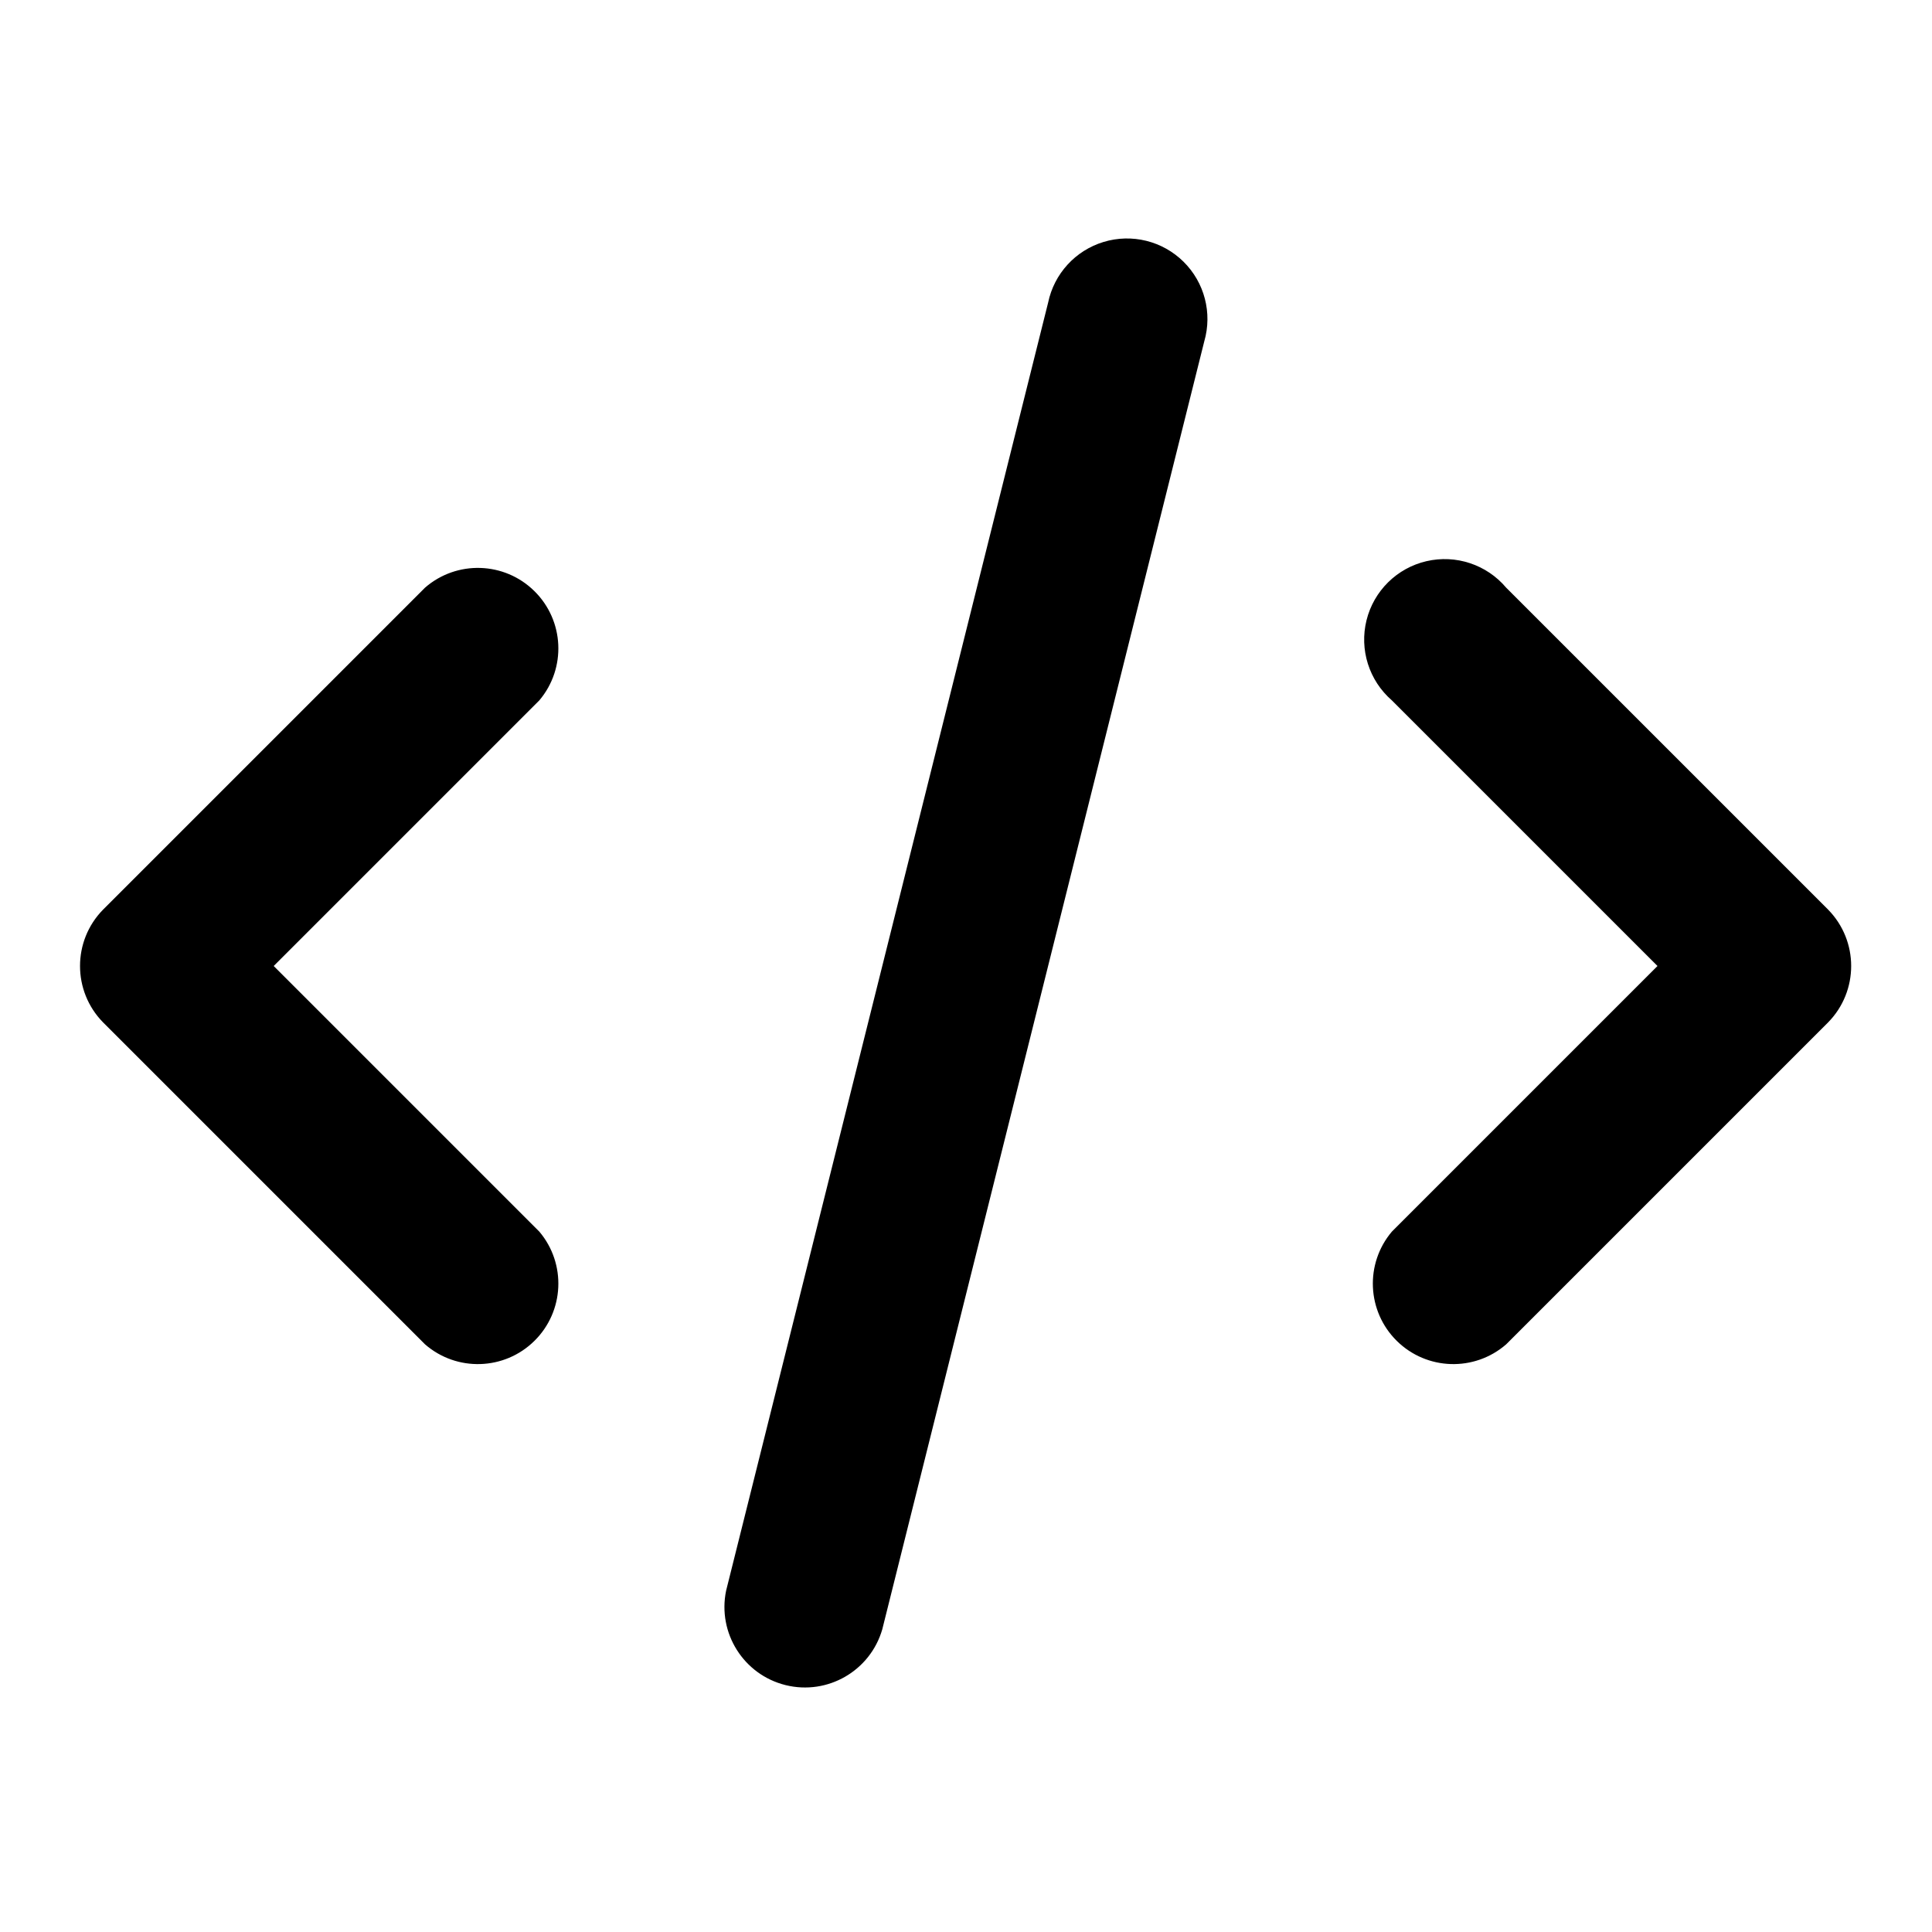
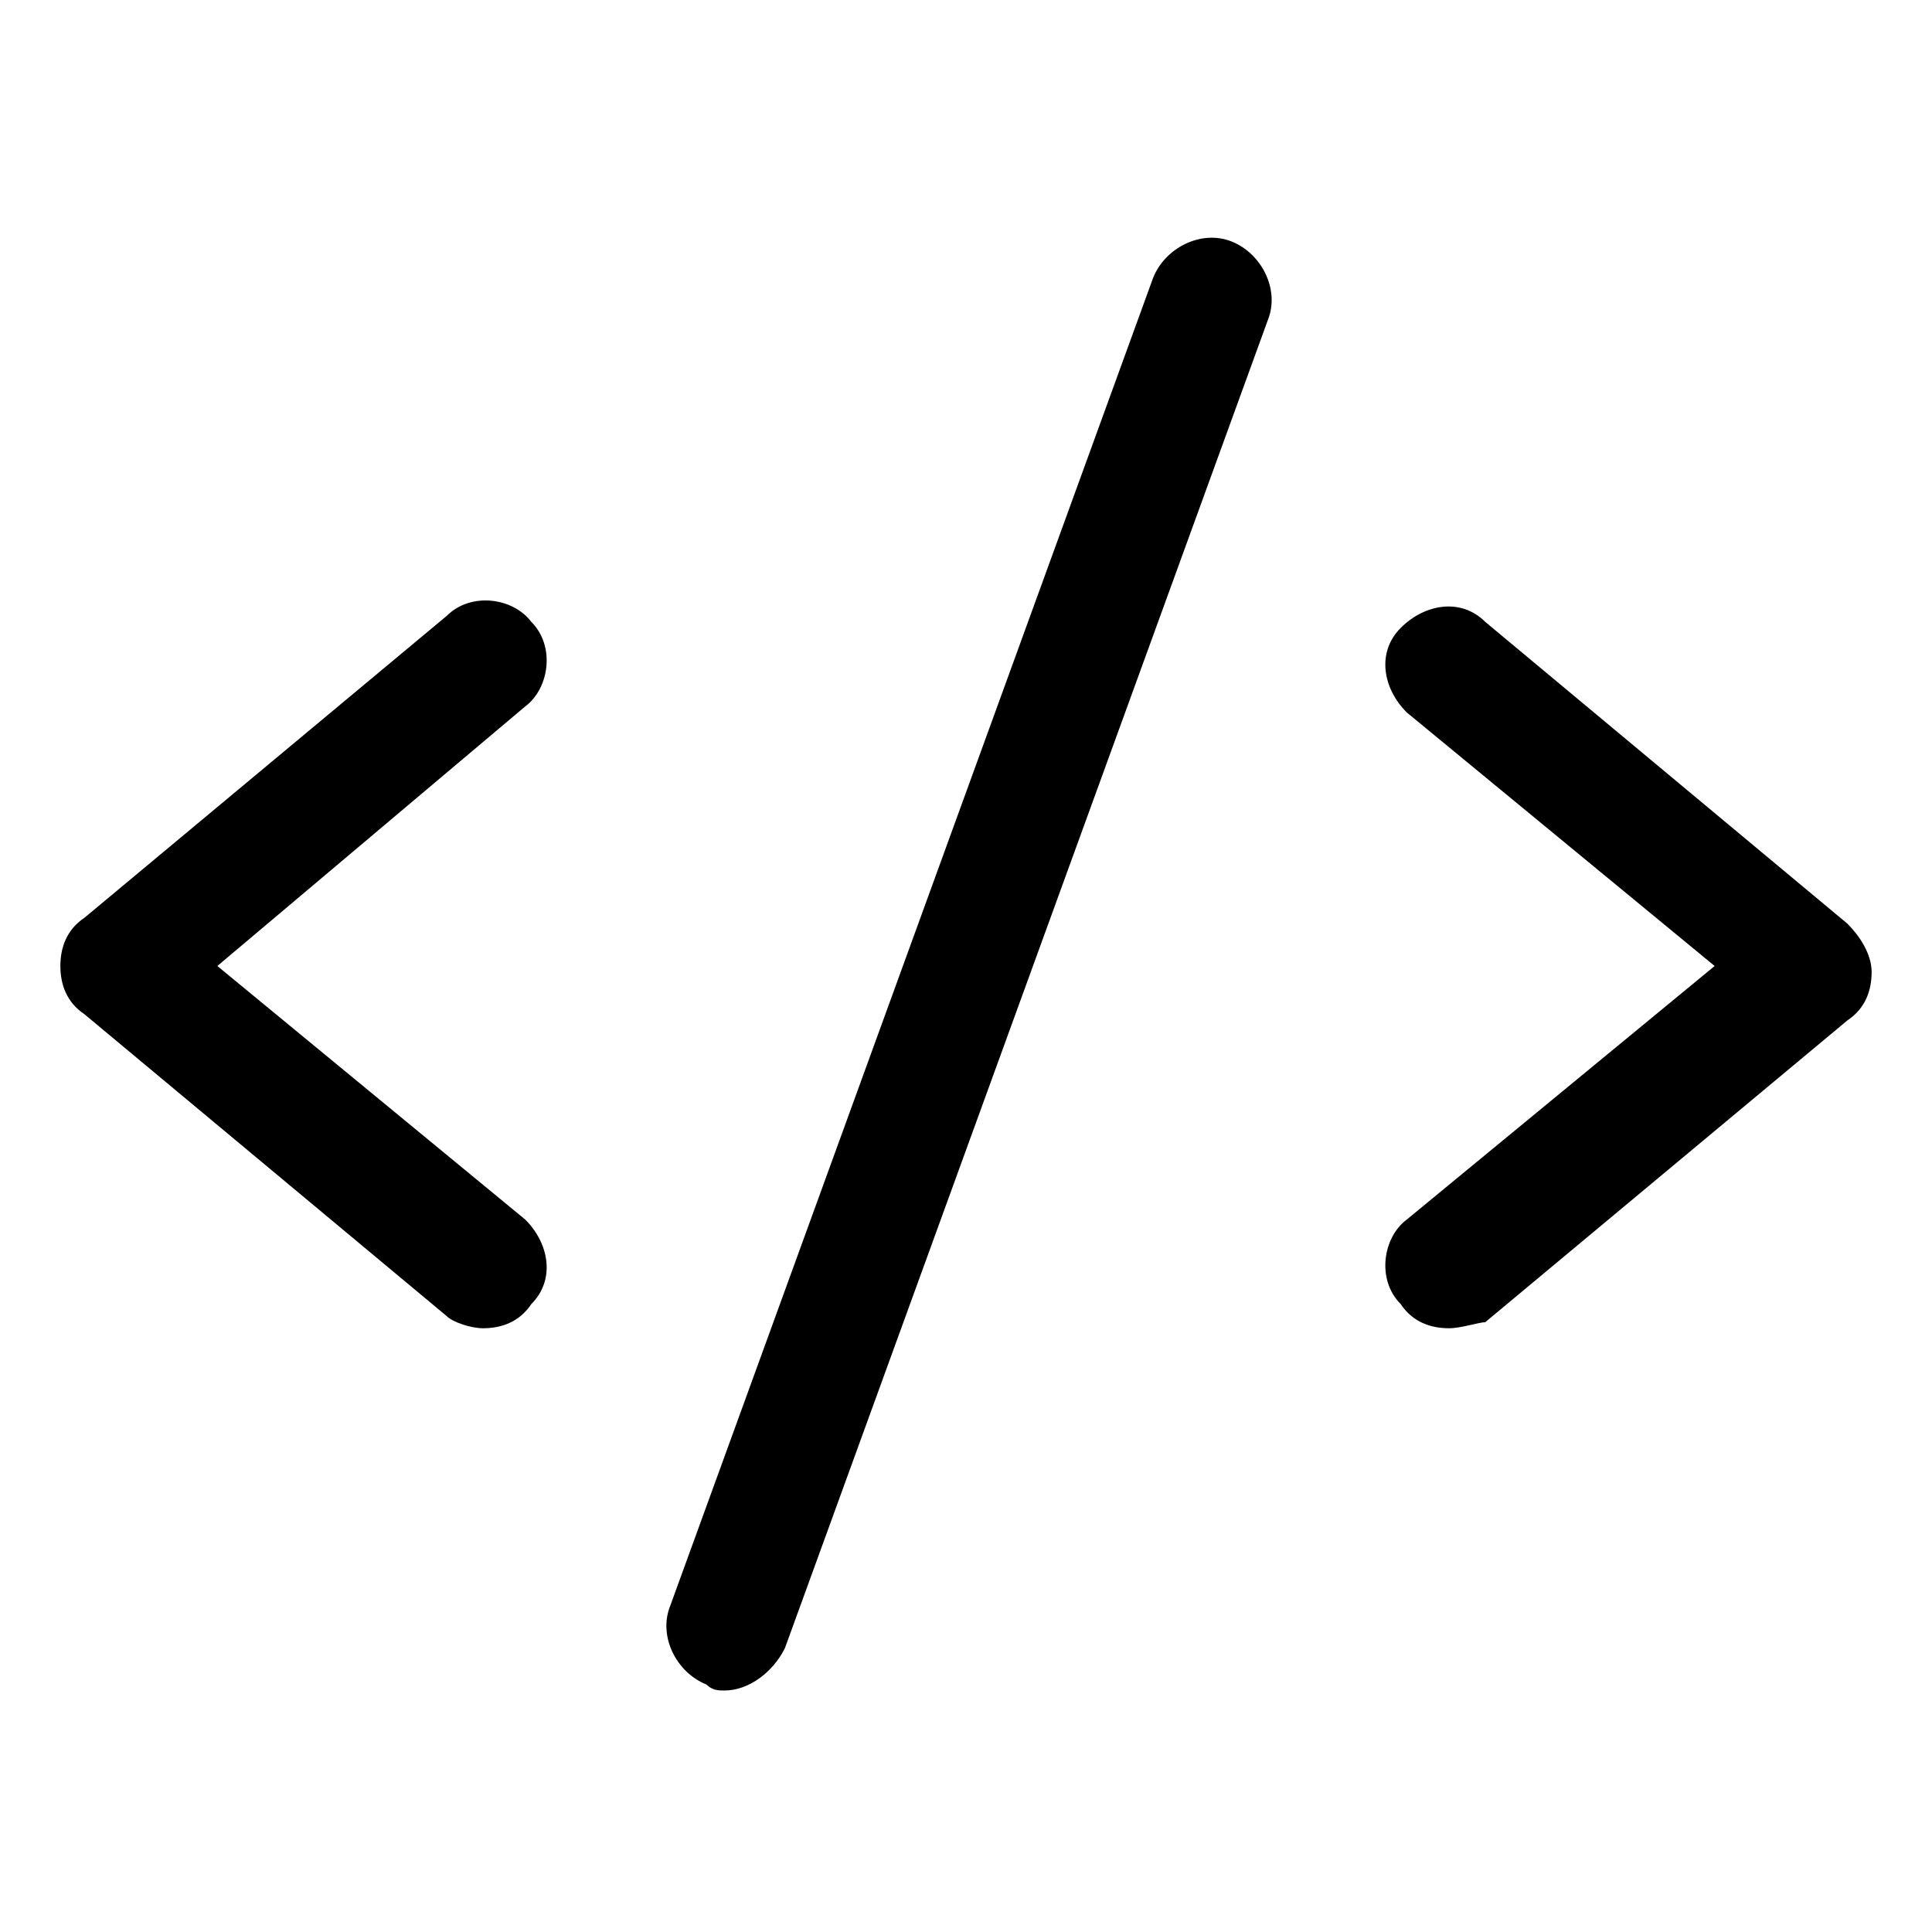
- <svg xmlns="http://www.w3.org/2000/svg" height="24" viewBox="0 0 24 24" width="24">
-   <path class="heroicon-ui" d="M20.59 12l-3.3-3.3a1 1 0 1 1 1.42-1.4l4 4a1 1 0 0 1 0 1.4l-4 4a1 1 0 0 1-1.42-1.4l3.3-3.3zM3.4 12l3.3 3.3a1 1 0 0 1-1.42 1.4l-4-4a1 1 0 0 1 0-1.4l4-4a1 1 0 0 1 1.42 1.4L3.4 12zm7.56 8.24a1 1 0 0 1-1.94-.48l4-16a1 1 0 1 1 1.94.48l-4 16z" />
+ <svg xmlns="http://www.w3.org/2000/svg" version="1.1" id="Layer_1" x="0px" y="0px" viewBox="0 0 32 32" style="enable-background:new 0 0 32 32;" xml:space="preserve">
+   <style type="text/css">
+ 	.st0{fill:none;}
+ </style>
+   <g>
+     <g>
+       <rect class="st0" width="32" height="32" />
+     </g>
+     <g>
+       <path d="M8,22c-0.2,0-0.5-0.1-0.6-0.2l-6-5C1.1,16.6,1,16.3,1,16s0.1-0.6,0.4-0.8l6-5c0.4-0.4,1.1-0.3,1.4,0.1    c0.4,0.4,0.3,1.1-0.1,1.4L3.6,16l5.1,4.2c0.4,0.4,0.5,1,0.1,1.4C8.6,21.9,8.3,22,8,22z" />
+     </g>
+     <g>
+       <path d="M24,22c-0.3,0-0.6-0.1-0.8-0.4c-0.4-0.4-0.3-1.1,0.1-1.4l5.1-4.2l-5.1-4.2c-0.4-0.4-0.5-1-0.1-1.4c0.4-0.4,1-0.5,1.4-0.1    l6,5c0.2,0.2,0.4,0.5,0.4,0.8s-0.1,0.6-0.4,0.8l-6,5C24.5,21.9,24.2,22,24,22z" />
+     </g>
+     <g>
+       <path d="M12,28c-0.1,0-0.2,0-0.3-0.1c-0.5-0.2-0.8-0.8-0.6-1.3l8-22c0.2-0.5,0.8-0.8,1.3-0.6c0.5,0.2,0.8,0.8,0.6,1.3l-8,22    C12.8,27.7,12.4,28,12,28z" />
+     </g>
+   </g>
</svg>
